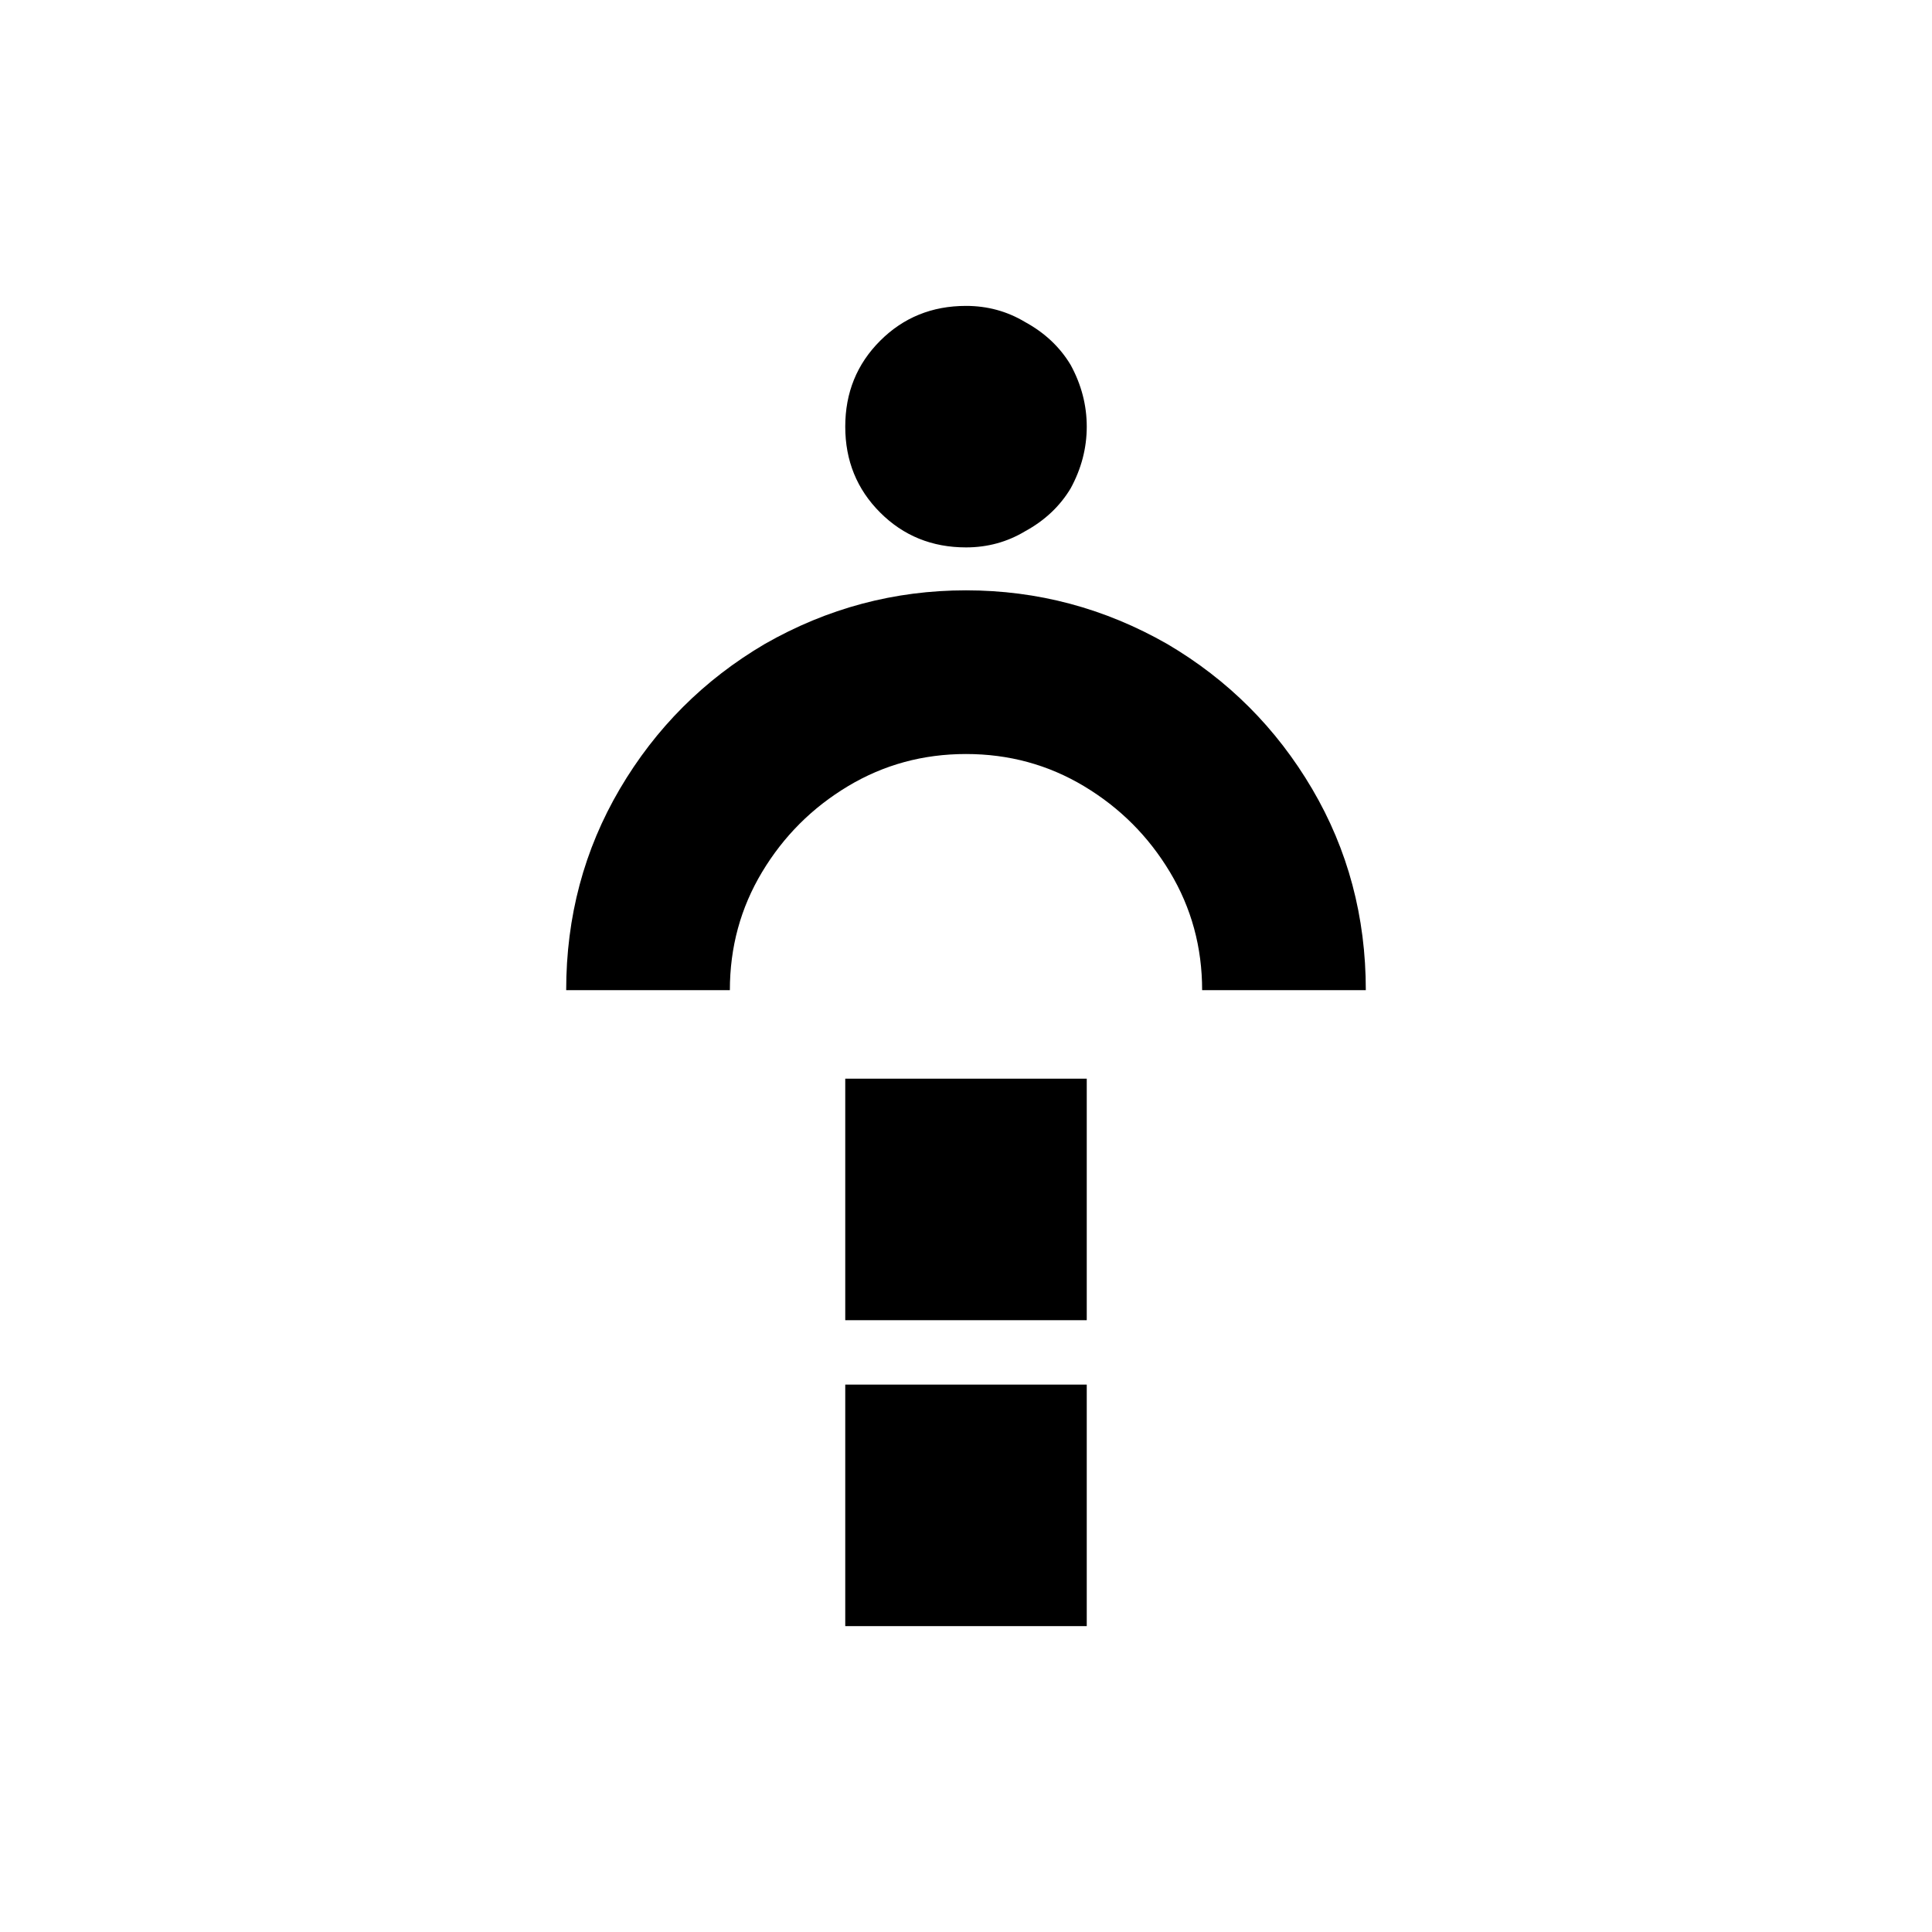
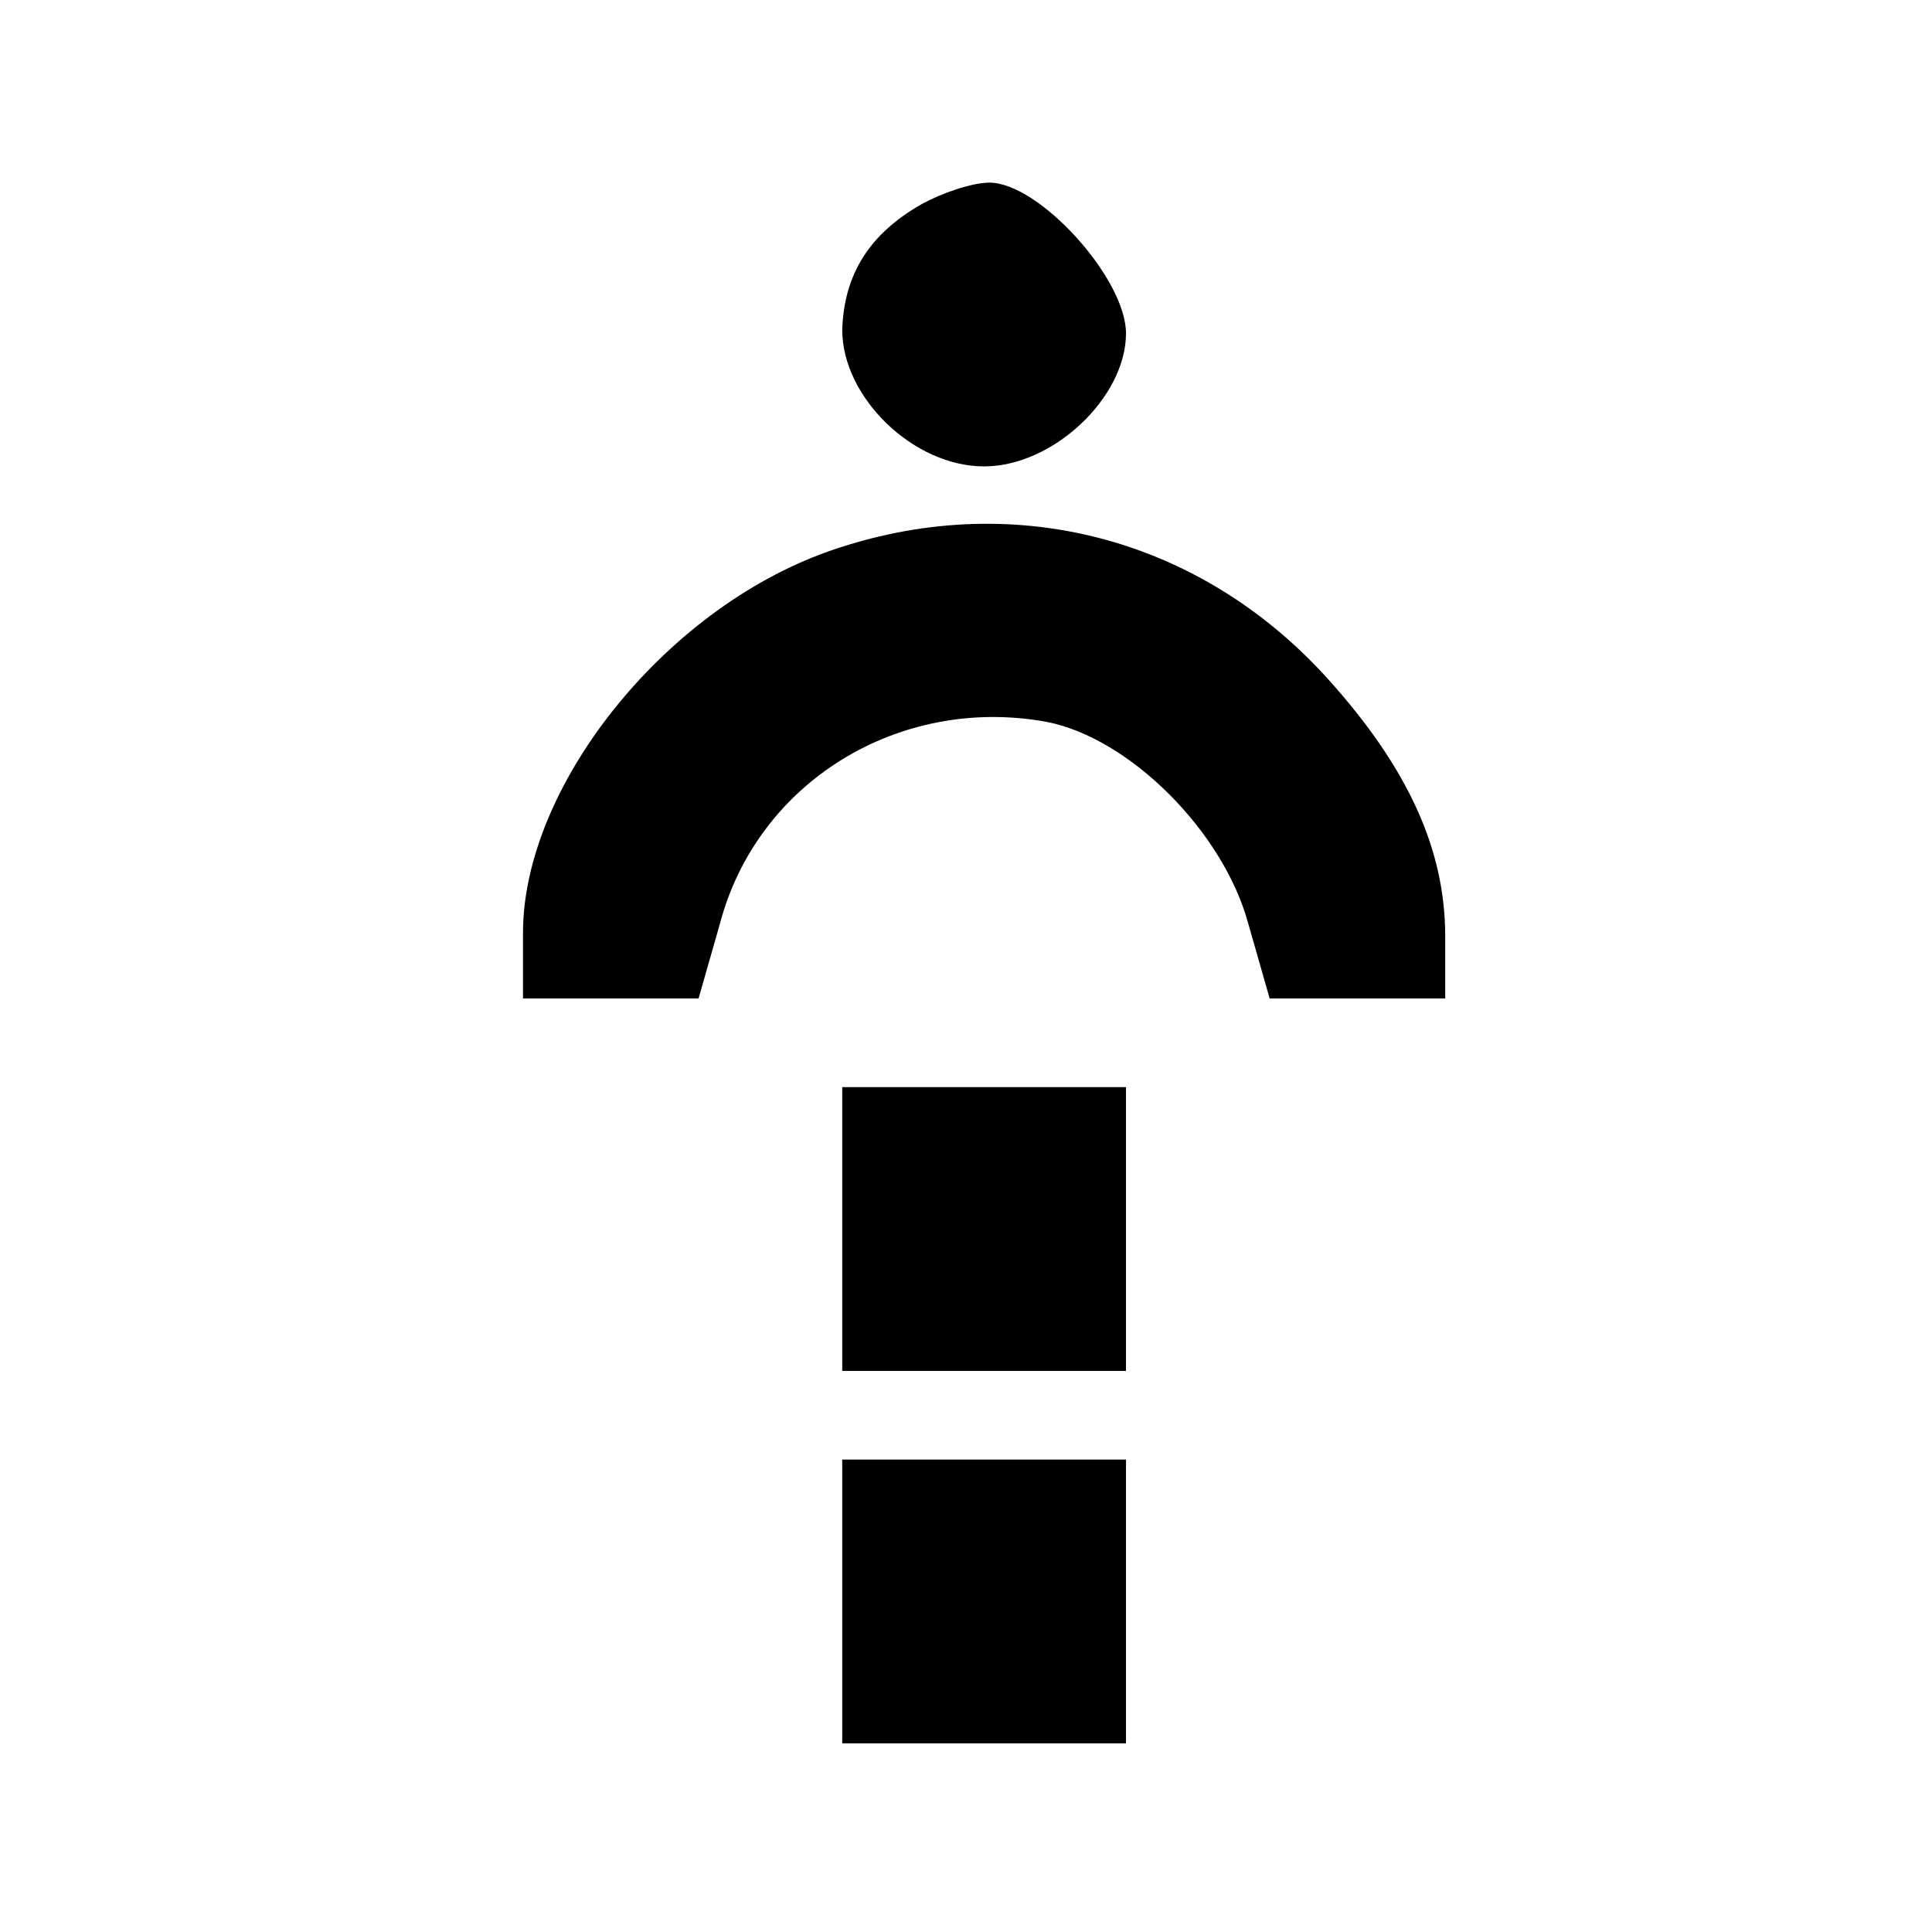
- <svg xmlns="http://www.w3.org/2000/svg" version="1.0" viewBox="0 0 72 72" height="128pt" width="128pt">
-   <g fill="#000">
-     <path d="M36 20.4L36 20.4Q34.1 20.4 32.8 19.1 31.5 17.8 31.5 15.9L31.5 15.9Q31.5 14 32.8 12.7 34.1 11.4 36 11.4L36 11.4Q37.2 11.4 38.2 12 39.3 12.6 39.9 13.6 40.5 14.7 40.5 15.9L40.5 15.9Q40.5 17.1 39.9 18.2 39.3 19.2 38.2 19.8 37.2 20.4 36 20.4L36 20.4 36 20.4ZM36 22L36 22Q40 22 43.5 24 46.9 26 48.9 29.4 50.9 32.8 50.9 36.9L50.9 36.9 44.8 36.9Q44.8 34.5 43.6 32.5 42.4 30.5 40.4 29.3 38.4 28.1 36 28.1L36 28.1Q33.6 28.1 31.6 29.3 29.6 30.5 28.4 32.5 27.2 34.5 27.2 36.9L27.2 36.9 21.1 36.9Q21.1 32.8 23.1 29.4 25.1 26 28.5 24 32 22 36 22L36 22 36 22ZM31.5 49.2L31.5 40.2 40.5 40.2 40.5 49.2 31.5 49.2ZM31.5 60.6L31.5 51.6 40.5 51.6 40.5 60.6 31.5 60.6Z" />
+ <svg xmlns="http://www.w3.org/2000/svg" version="1.0" width="128pt" height="128pt" viewBox="10 -139 128 128" preserveAspectRatio="xMidYMid meet">
+   <g transform="scale(0.1175,-0.1175)" fill="#000000" stroke="none">
+     <path d="M605 1068 c-30 -17 -44 -40 -45 -71 0 -38 40 -77 80 -77 39 0 80 39 80 75 0 31 -49 85 -77 85 -10 0 -27 -6 -38 -12z" />
+     <path d="M552 872 c-93 -33 -172 -133 -172 -215 l0 -37 50 0 49 0 12 42 c21 80 101 129 184 114 47 -9 100 -62 114 -114 l12 -42 49 0 50 0 0 35 c0 49 -21 95 -66 145 -73 81 -180 108 -282 72z" />
+     <path d="M560 490 l0 -80 80 0 80 0 0 80 0 80 -80 0 -80 0 0 -80z" />
+     <path d="M560 280 l0 -80 80 0 80 0 0 80 0 80 -80 0 -80 0 0 -80z" />
  </g>
</svg>
